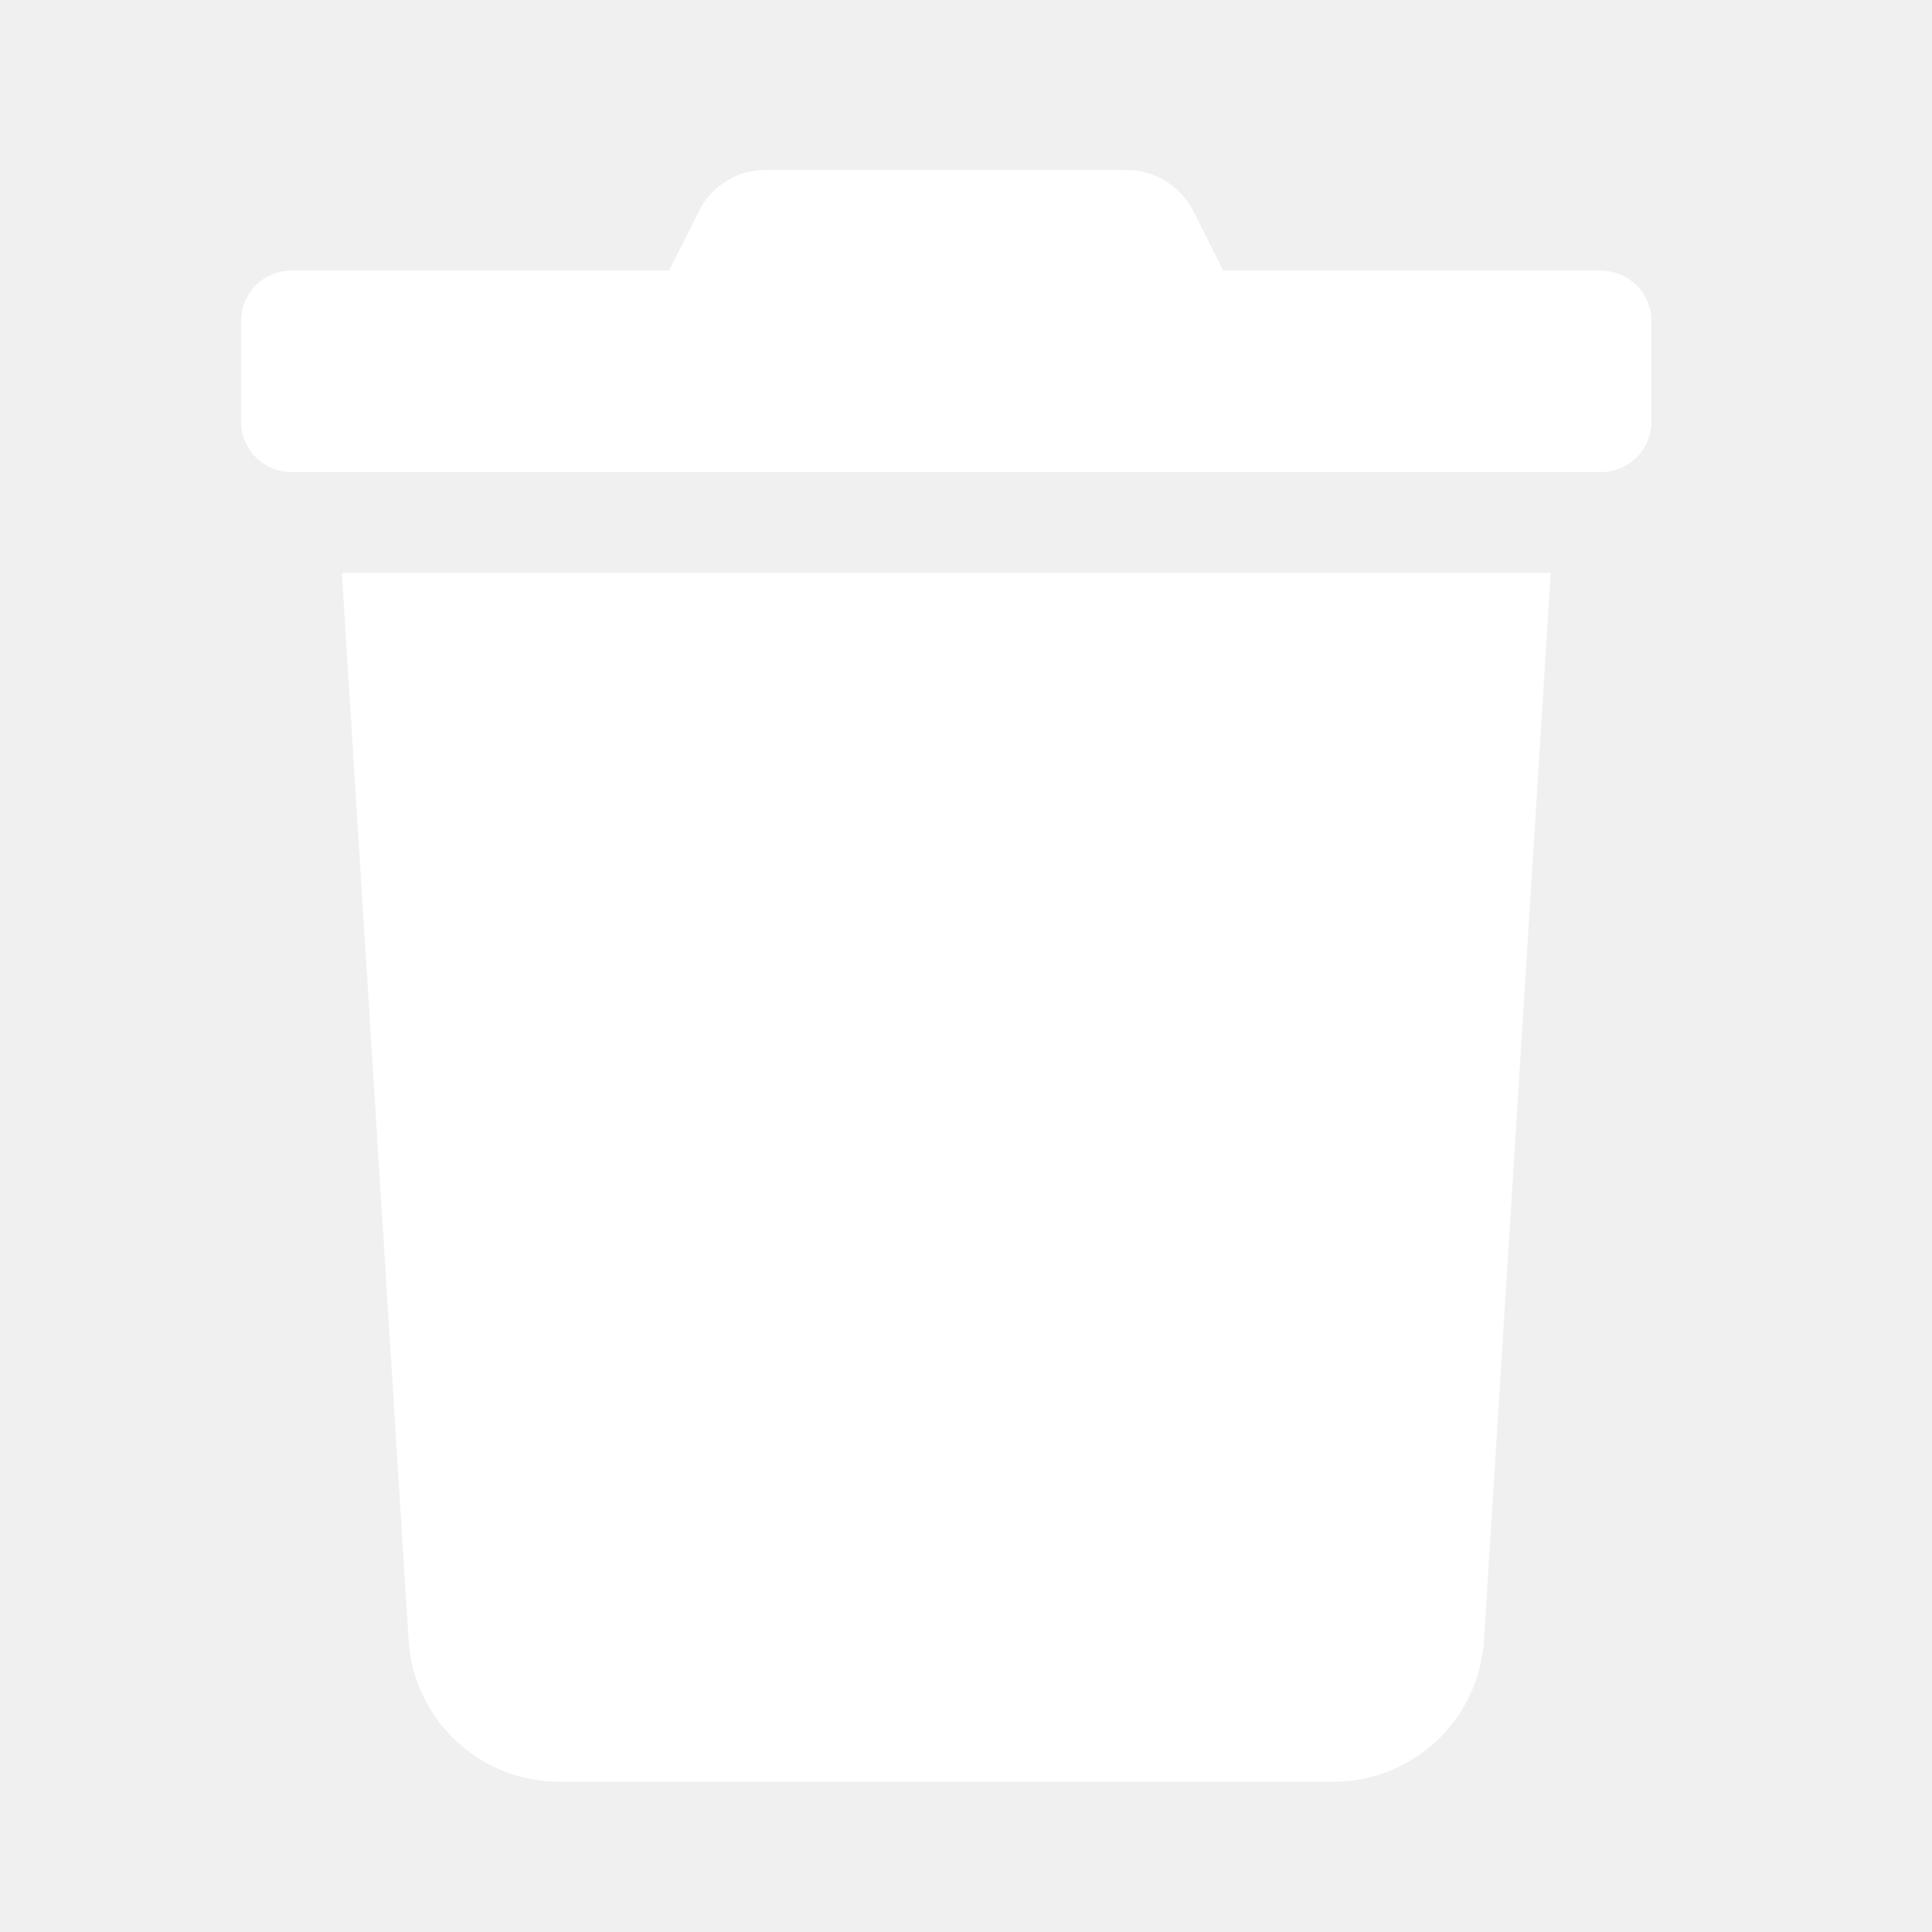
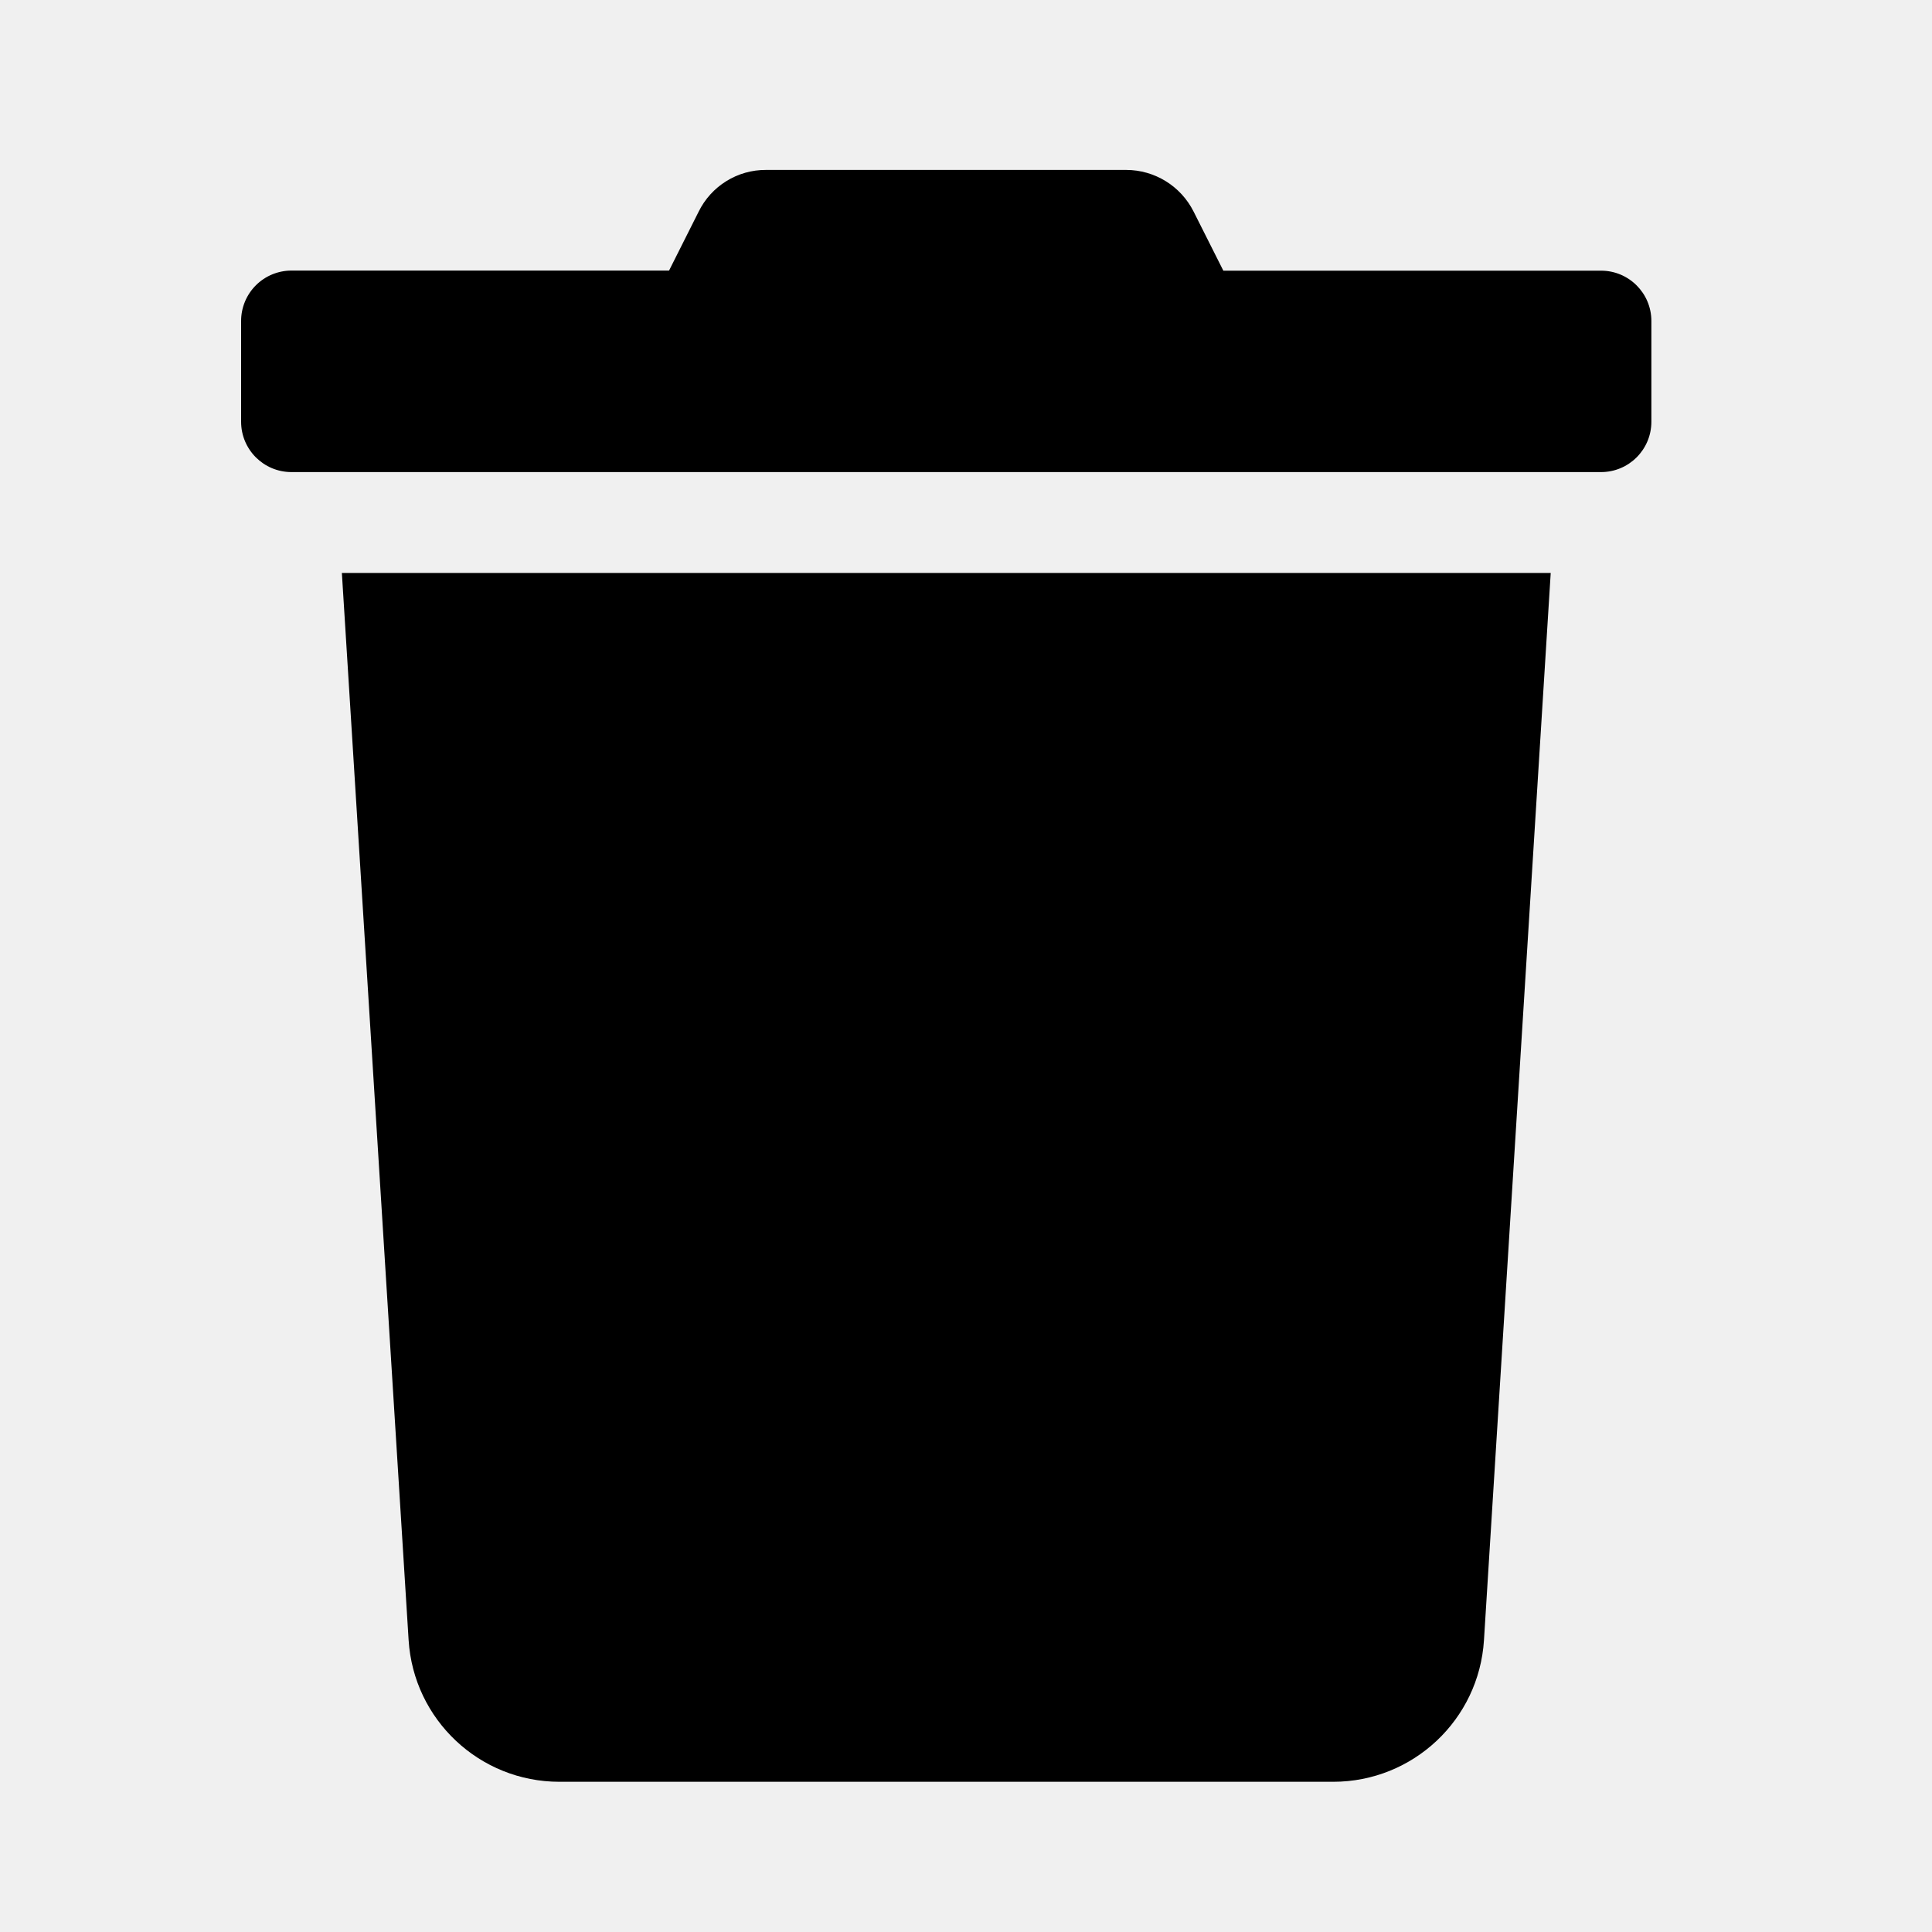
<svg xmlns="http://www.w3.org/2000/svg" width="20" height="20" viewBox="0 0 20 20">
  <defs>
-     <style>.a{fill:none;}.b{clip-path:url(#a);}.c{fill:#fff;}</style>
+     <style>.a{fill:#2b3137;}</style>
    <clipPath id="a">
      <rect class="a" width="20" height="20" transform="translate(40 136)" />
    </clipPath>
  </defs>
  <g class="b" transform="translate(-40 -136)">
    <path class="c" d="M14.078,1.043H10.168L9.861.433A.782.782,0,0,0,9.161,0H5.436a.773.773,0,0,0-.7.433l-.306.609H.521A.521.521,0,0,0,0,1.564V2.607a.521.521,0,0,0,.521.521H14.078a.521.521,0,0,0,.521-.521V1.564A.521.521,0,0,0,14.078,1.043ZM1.734,15.219a1.564,1.564,0,0,0,1.561,1.467h8.01a1.564,1.564,0,0,0,1.561-1.466l.691-11.048H1.043Z" transform="translate(42.496 137.759)" />
  </g>
</svg>
